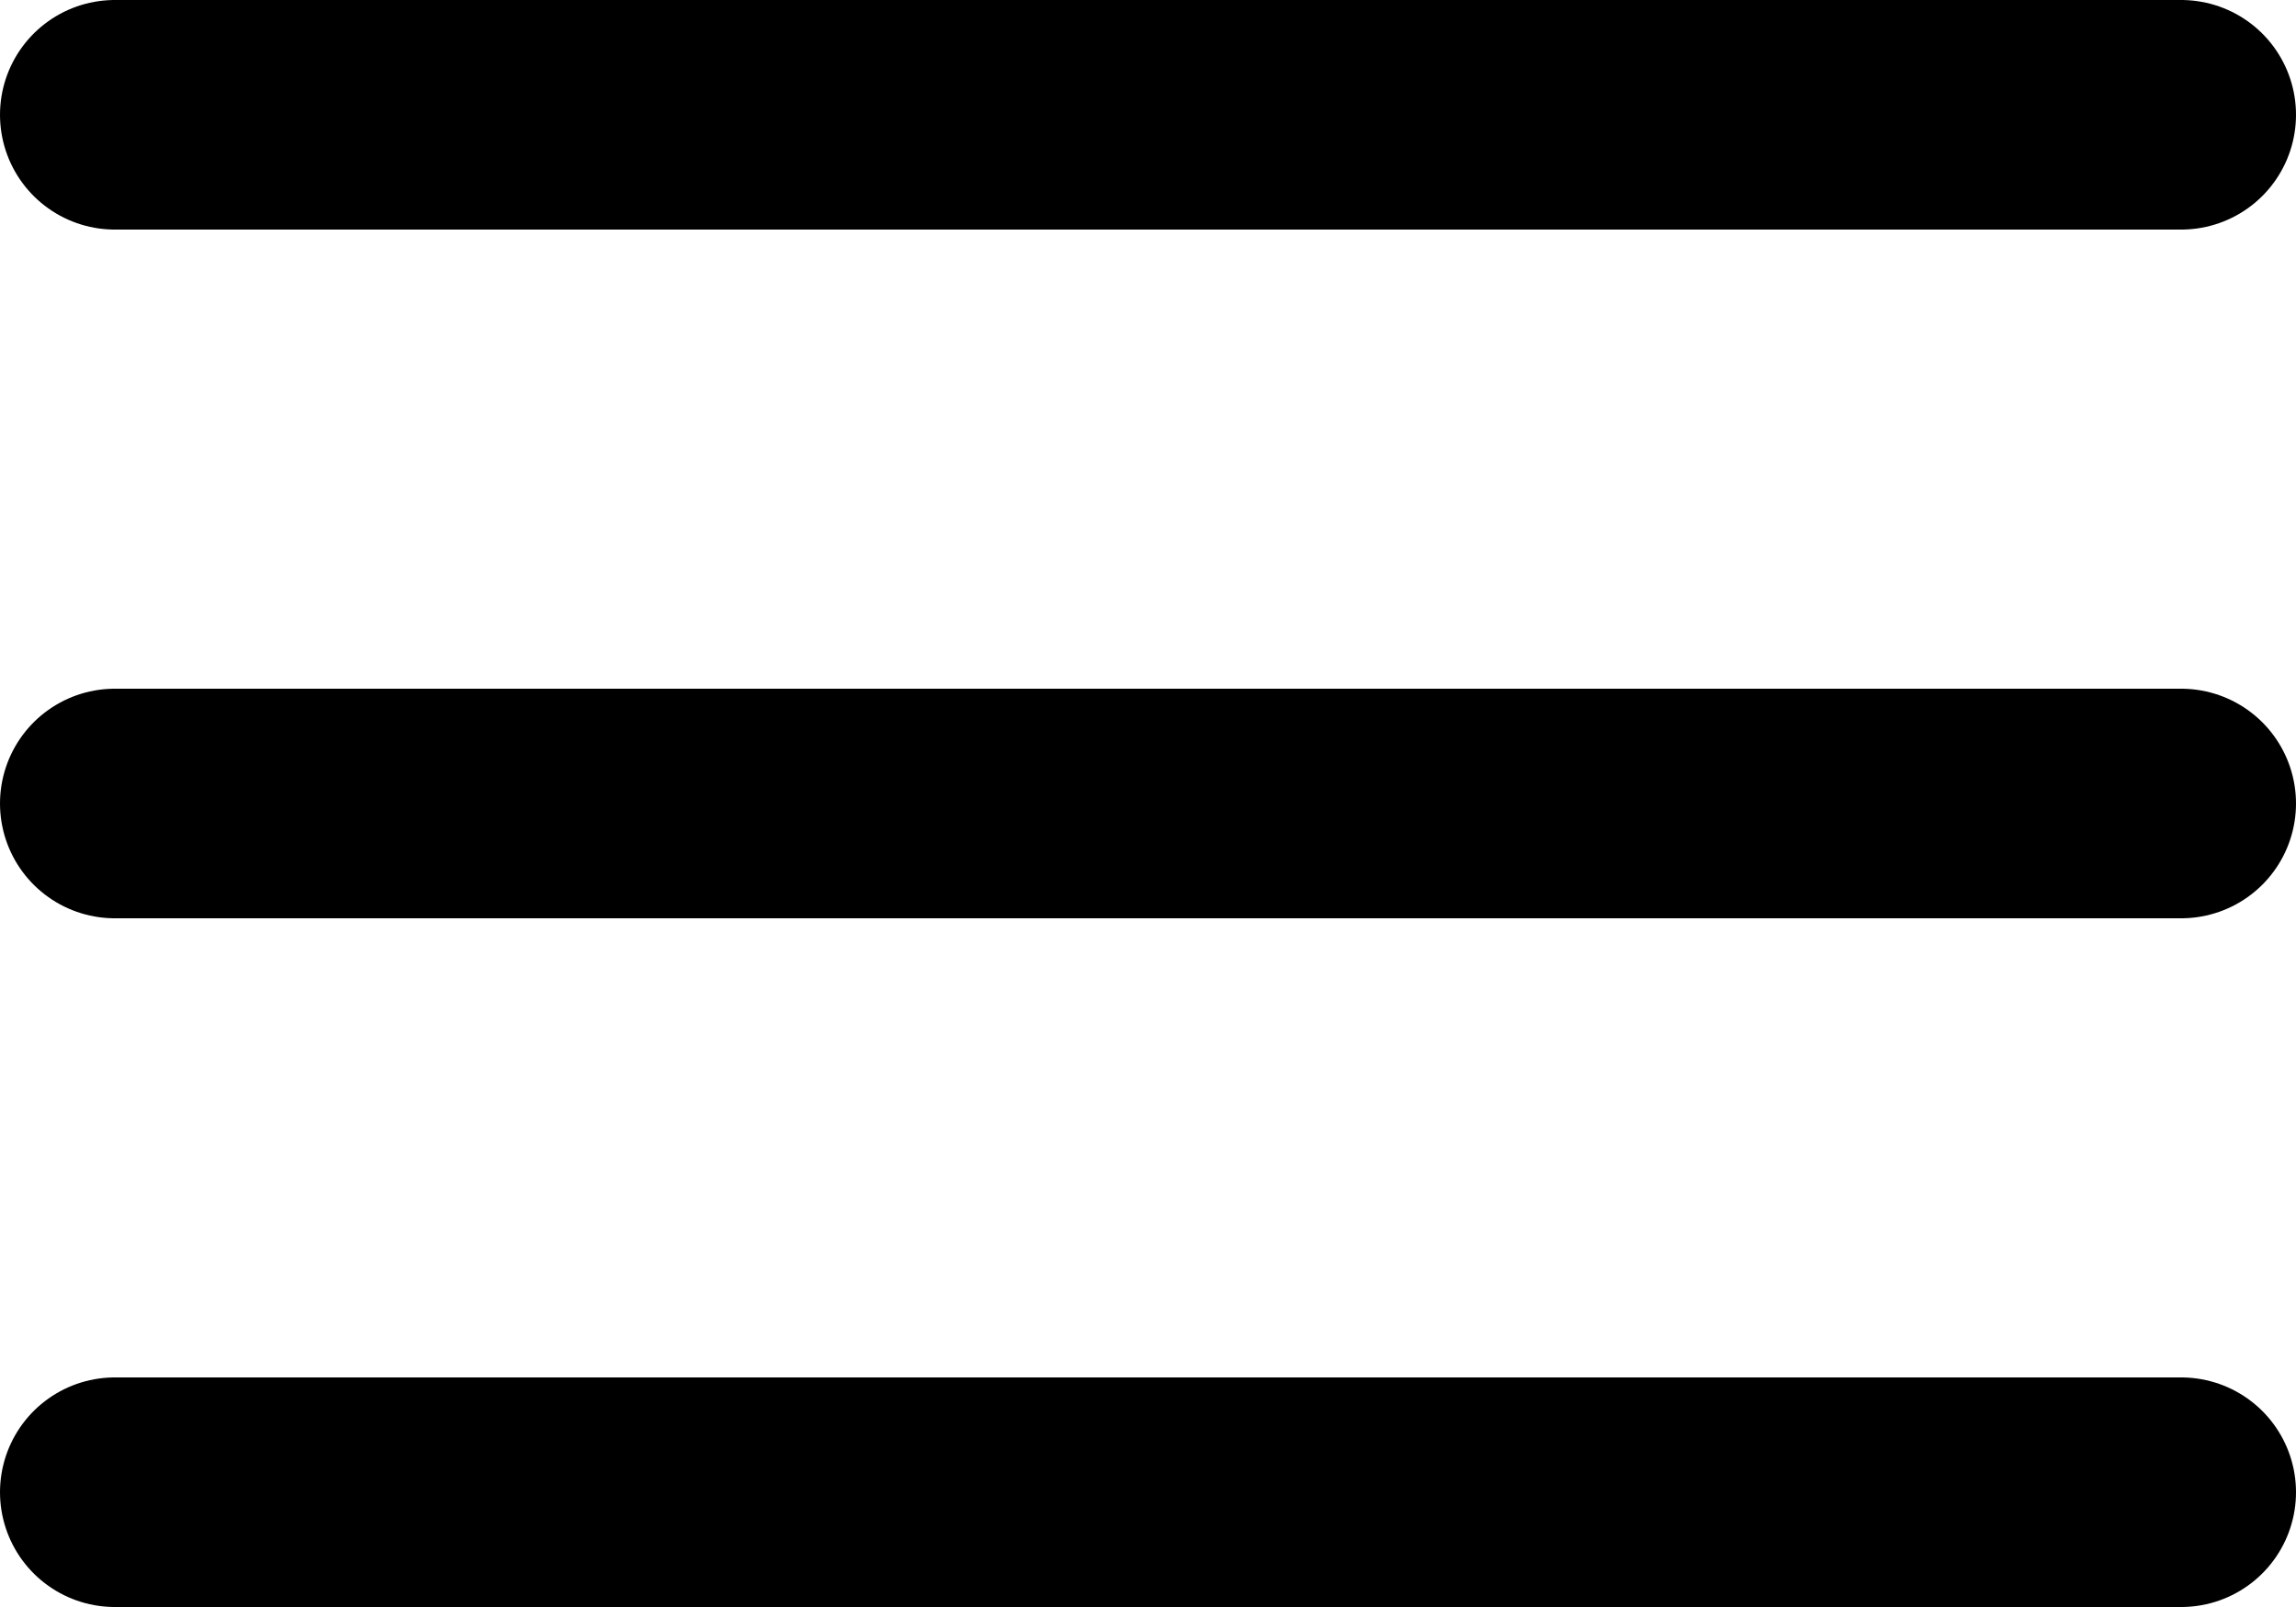
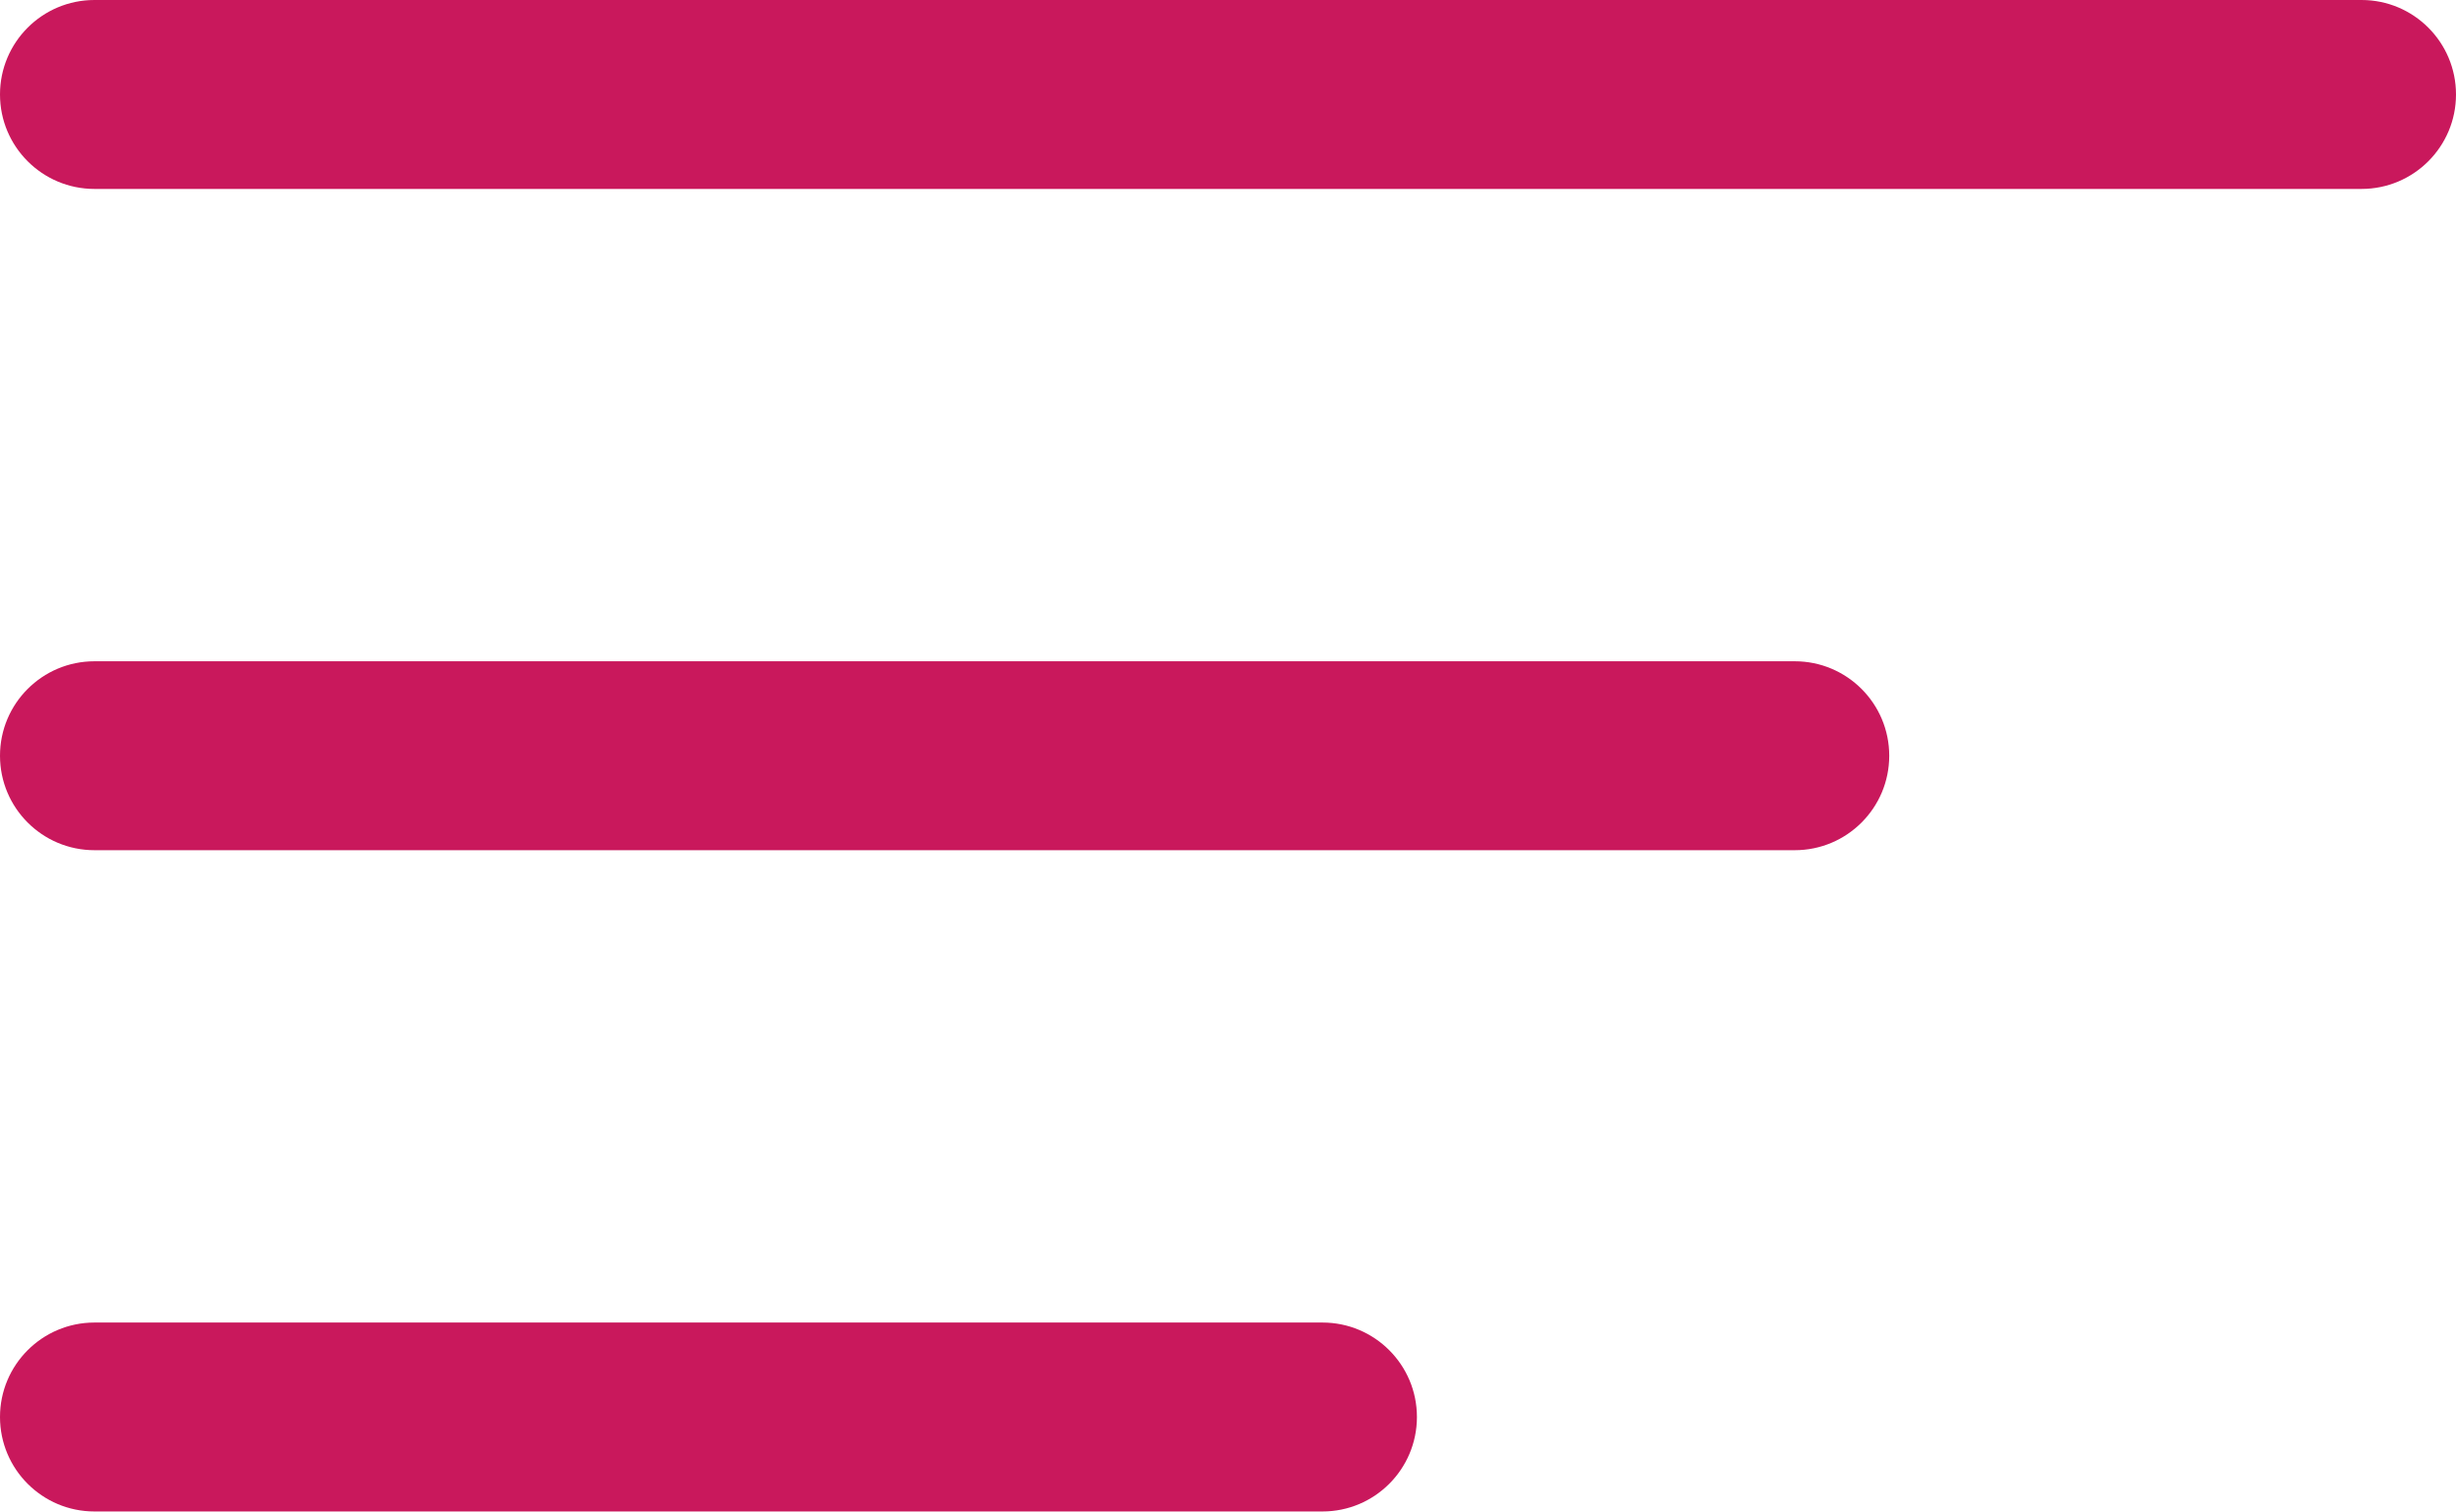
- <svg xmlns="http://www.w3.org/2000/svg" width="20" height="14" viewBox="0 0 20 14" fill="none">
-   <path d="M1 1H19M1 7H19M1 13H19" stroke="black" stroke-width="2" stroke-linecap="round" stroke-linejoin="round" />
+ <svg xmlns="http://www.w3.org/2000/svg" width="26" height="16" viewBox="0 0 26 16" fill="none">
+   <rect width="26" height="2" rx="1" fill="#C9185C" />
+   <rect y="7" width="20" height="2" rx="1" fill="#C9185C" />
+   <rect y="14" width="15" height="2" rx="1" fill="#C9185C" />
</svg>
